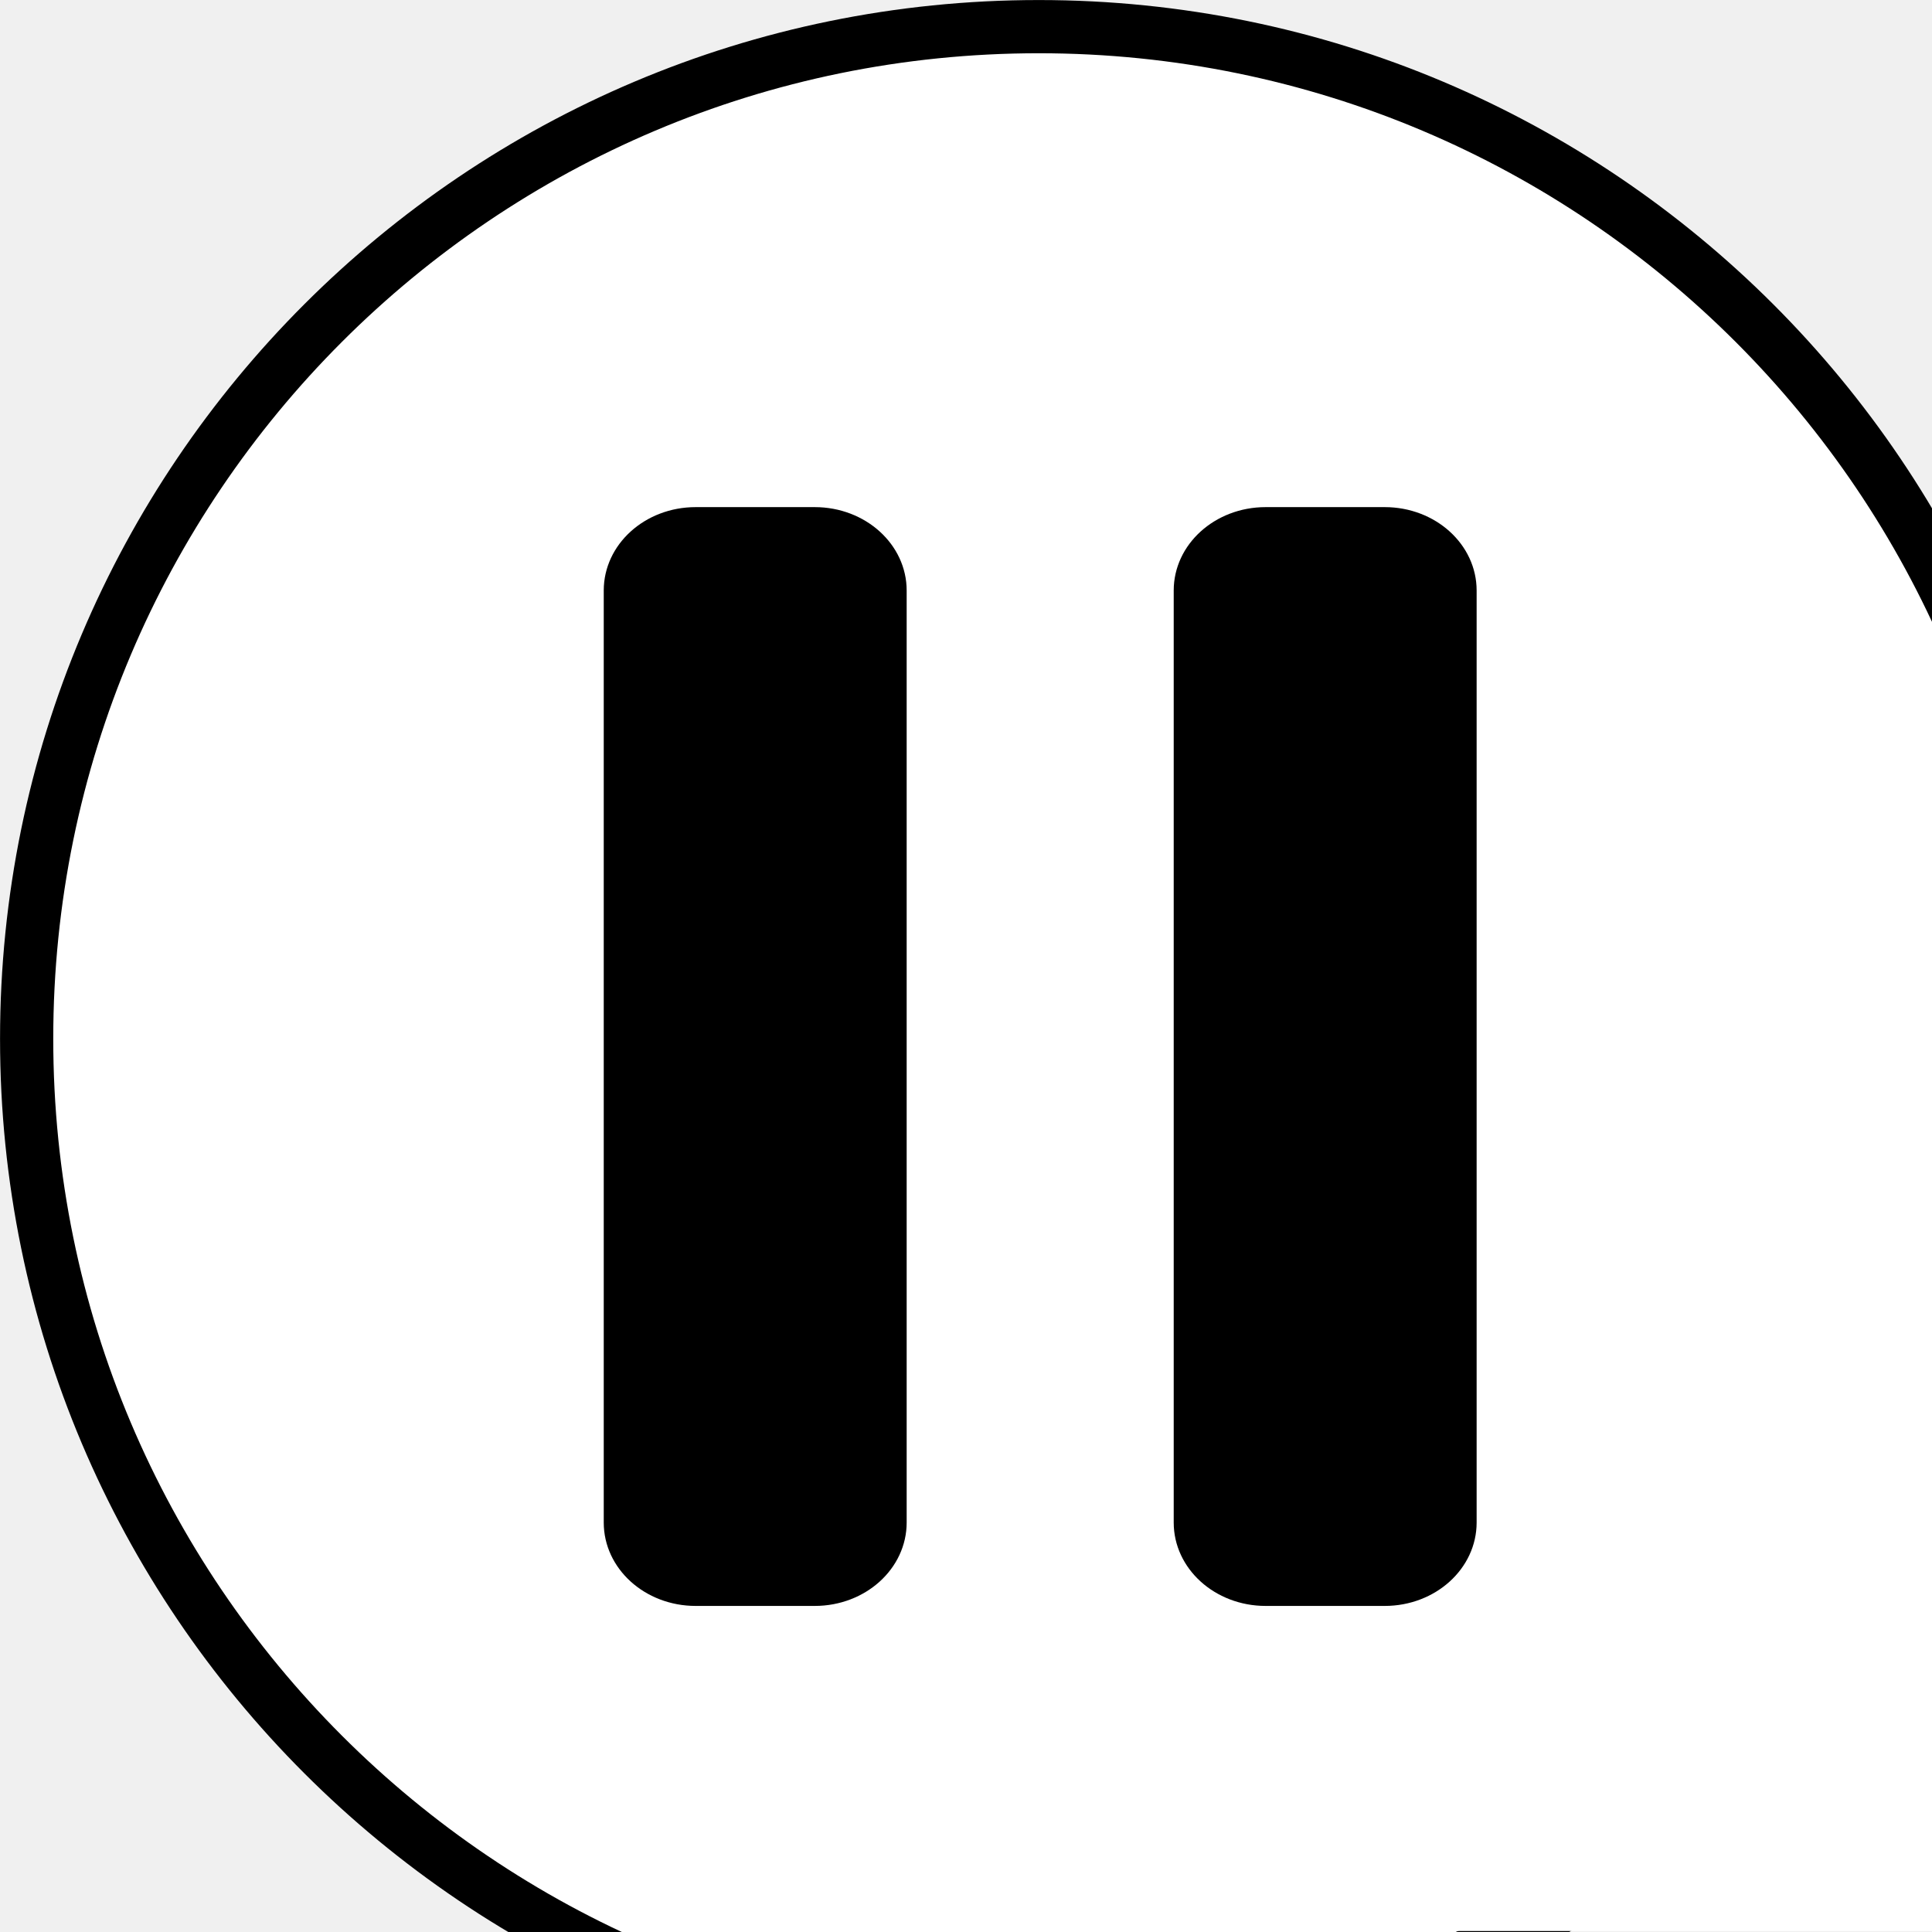
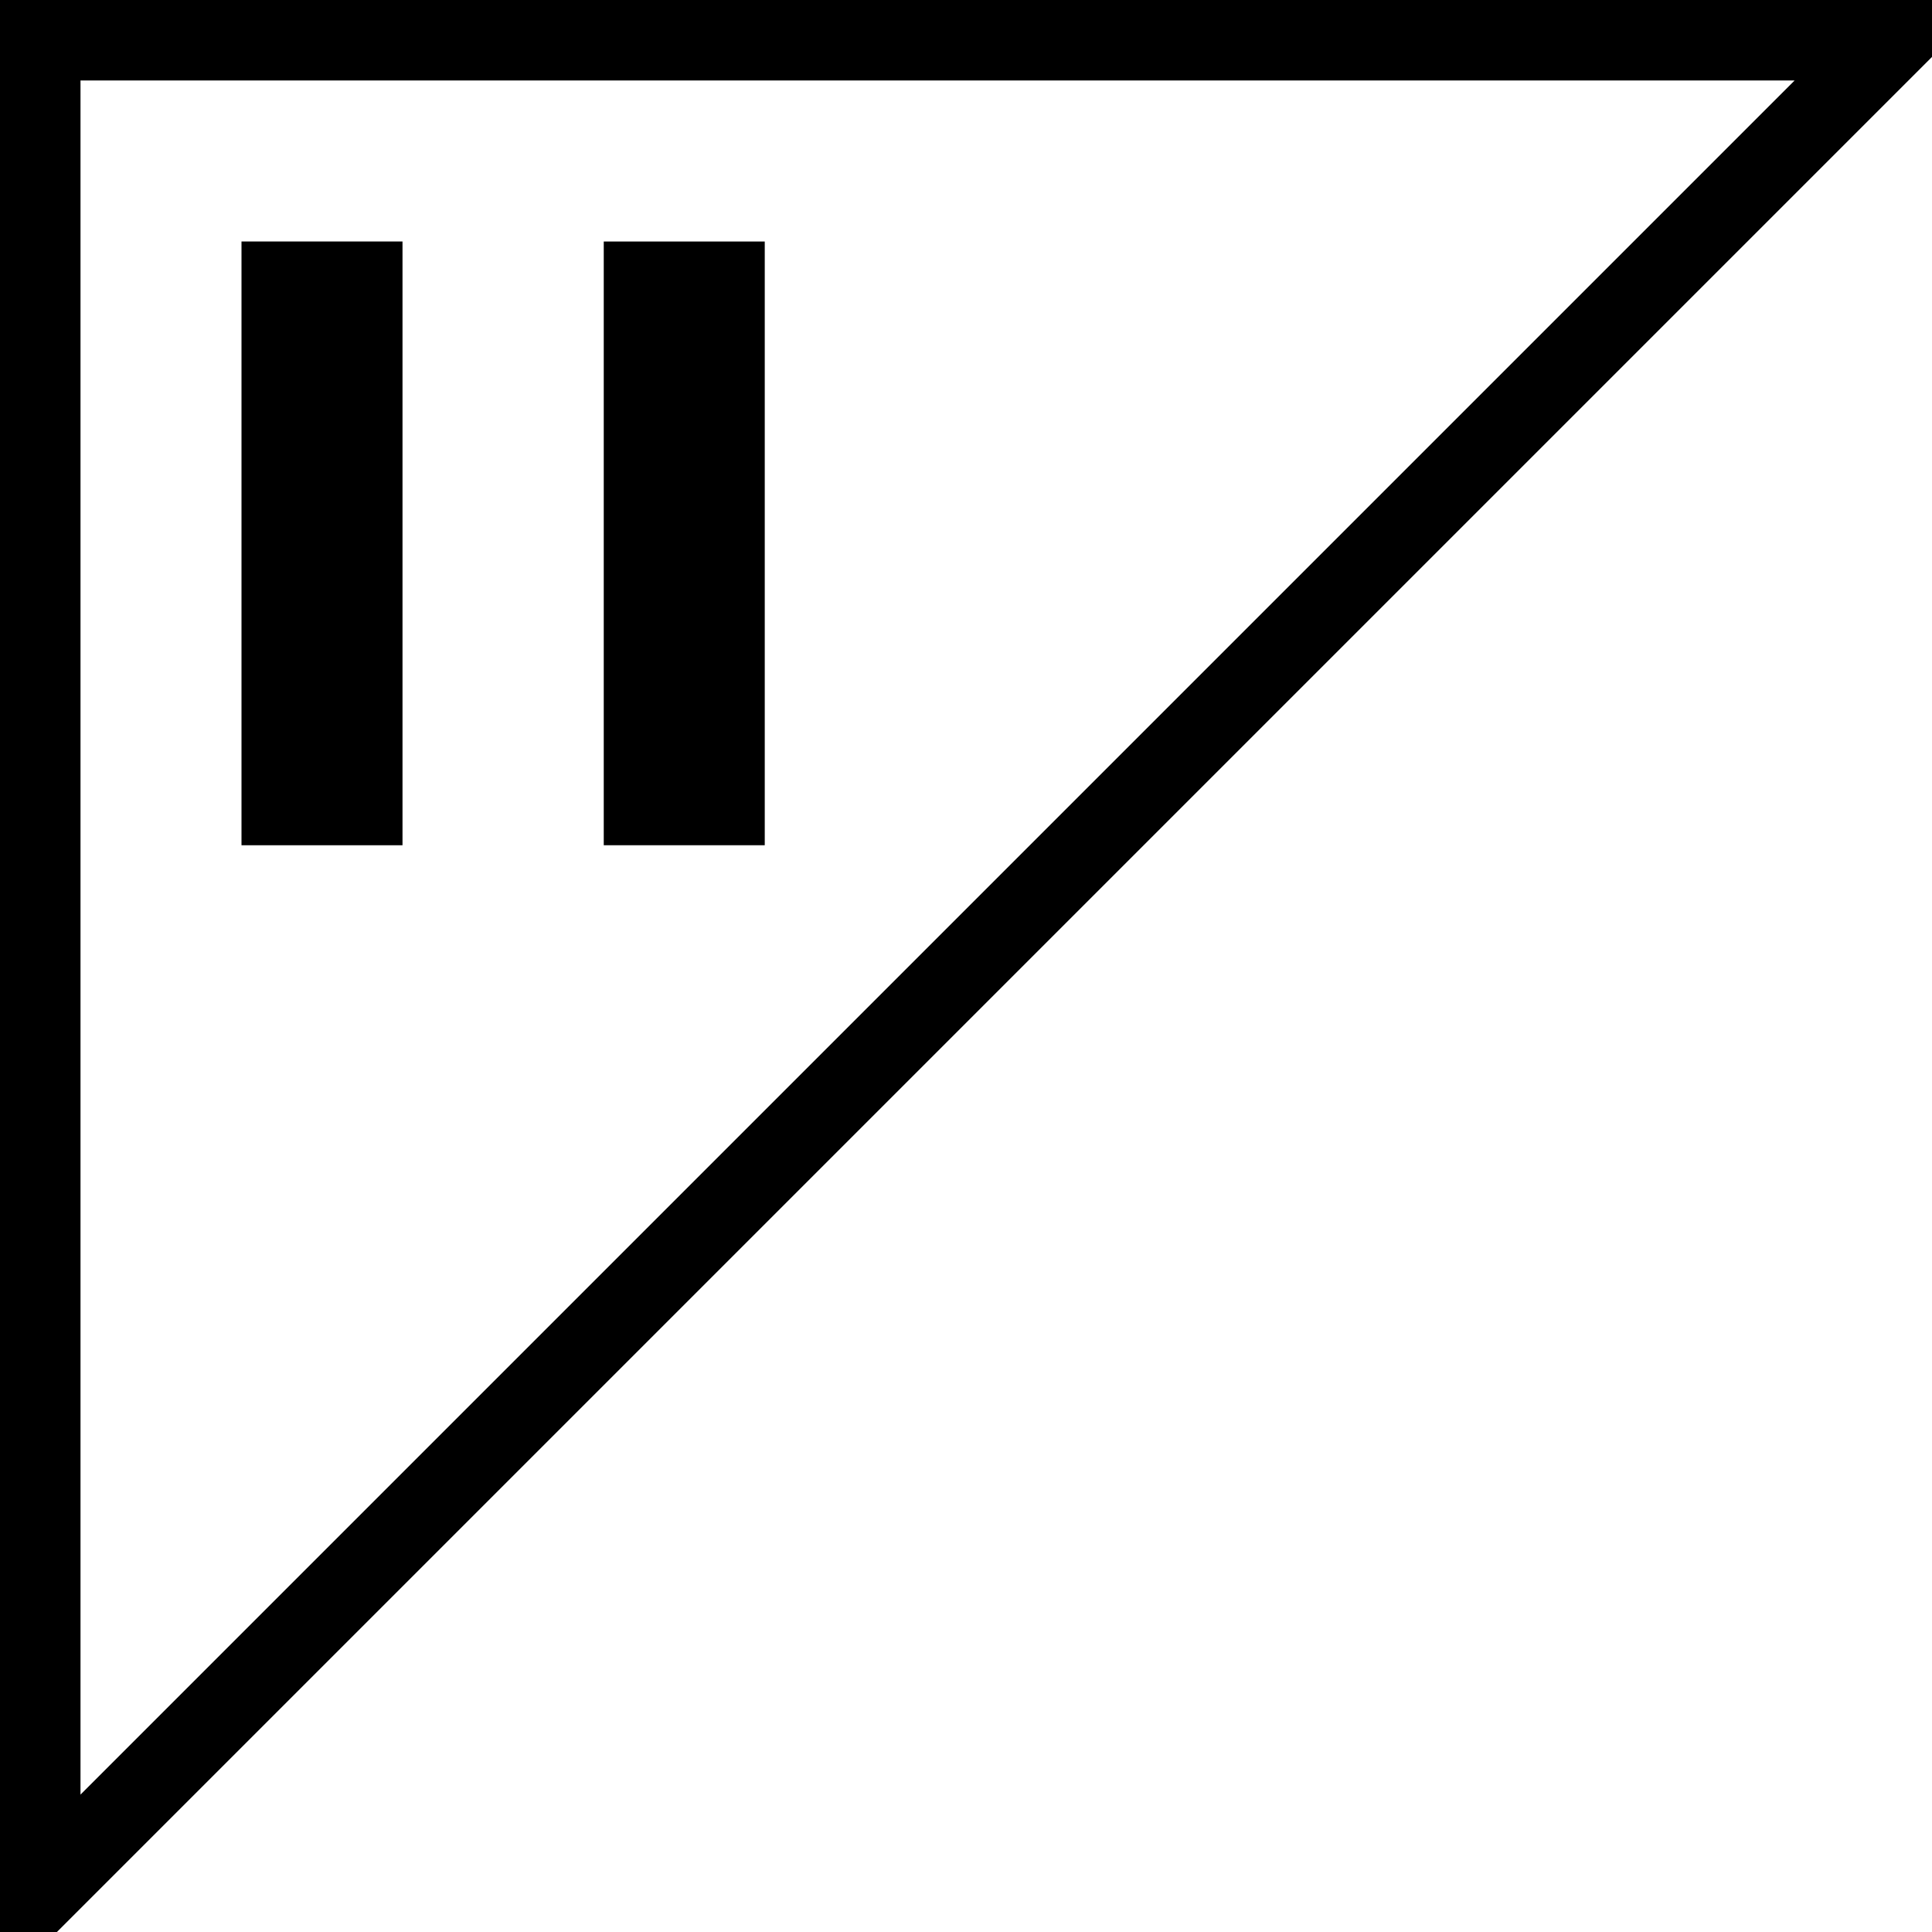
- <svg xmlns="http://www.w3.org/2000/svg" width="800px" height="800px" viewBox="0 0 24 24" id="verified" class="icon glyph" version="1.1">
-   <defs id="defs1">
-     <linearGradient id="swatch4">
-       <stop style="stop-color:#3f3f3f;stop-opacity:1;" offset="0" id="stop4" />
-     </linearGradient>
-   </defs>
-   <circle style="display:inline;fill:#ffffff;fill-opacity:1;stroke:#000000;stroke-width:0.661;stroke-dasharray:none;stroke-opacity:1" id="path4" cx="12.904" cy="12.904" r="12.573" />
-   <rect style="display:inline;fill:#ffffff;fill-opacity:1;stroke:none;stroke-width:1.911;stroke-opacity:1" id="rect21" width="12.083" height="11.778" x="11.918" y="12.21" ry="0" />
-   <g id="g1" transform="matrix(1.00345,0,0,0.9099802,0.3307847,1.504542)" style="fill:#000000;stroke:#000000">
-     <rect style="fill:#000000;stroke:#000000;stroke-width:0.779;paint-order:markers fill stroke" id="rect1" width="2.971" height="14.221" x="7.534" y="5.659" ry="0.748" />
-     <rect style="fill:#000000;stroke:#000000;stroke-width:0.779;paint-order:markers fill stroke" id="rect1-8" width="2.971" height="14.221" x="14.59" y="5.659" ry="0.748" />
-   </g>
+ <svg xmlns="http://www.w3.org/2000/svg" width="48" height="48" viewBox="0 0 48 48">
+   <path id="background" fill="#ffffff" stroke="none" d="M 0 0 L 48 0 L 48 48 L 0 48 Z" />
+   <polygon points="1,47 1,1 47,1" fill="none" stroke="#000000" stroke-width="2" />
+   <path id="pause-left" fill="none" stroke="#000000" stroke-width="4" stroke-linecap="butt" d="M 8 6 L 8 21" />
+   <path id="pause-right" fill="none" stroke="#000000" stroke-width="4" stroke-linecap="butt" stroke-linejoin="bevel" d="M 17 6 L 17 21" />
</svg>
